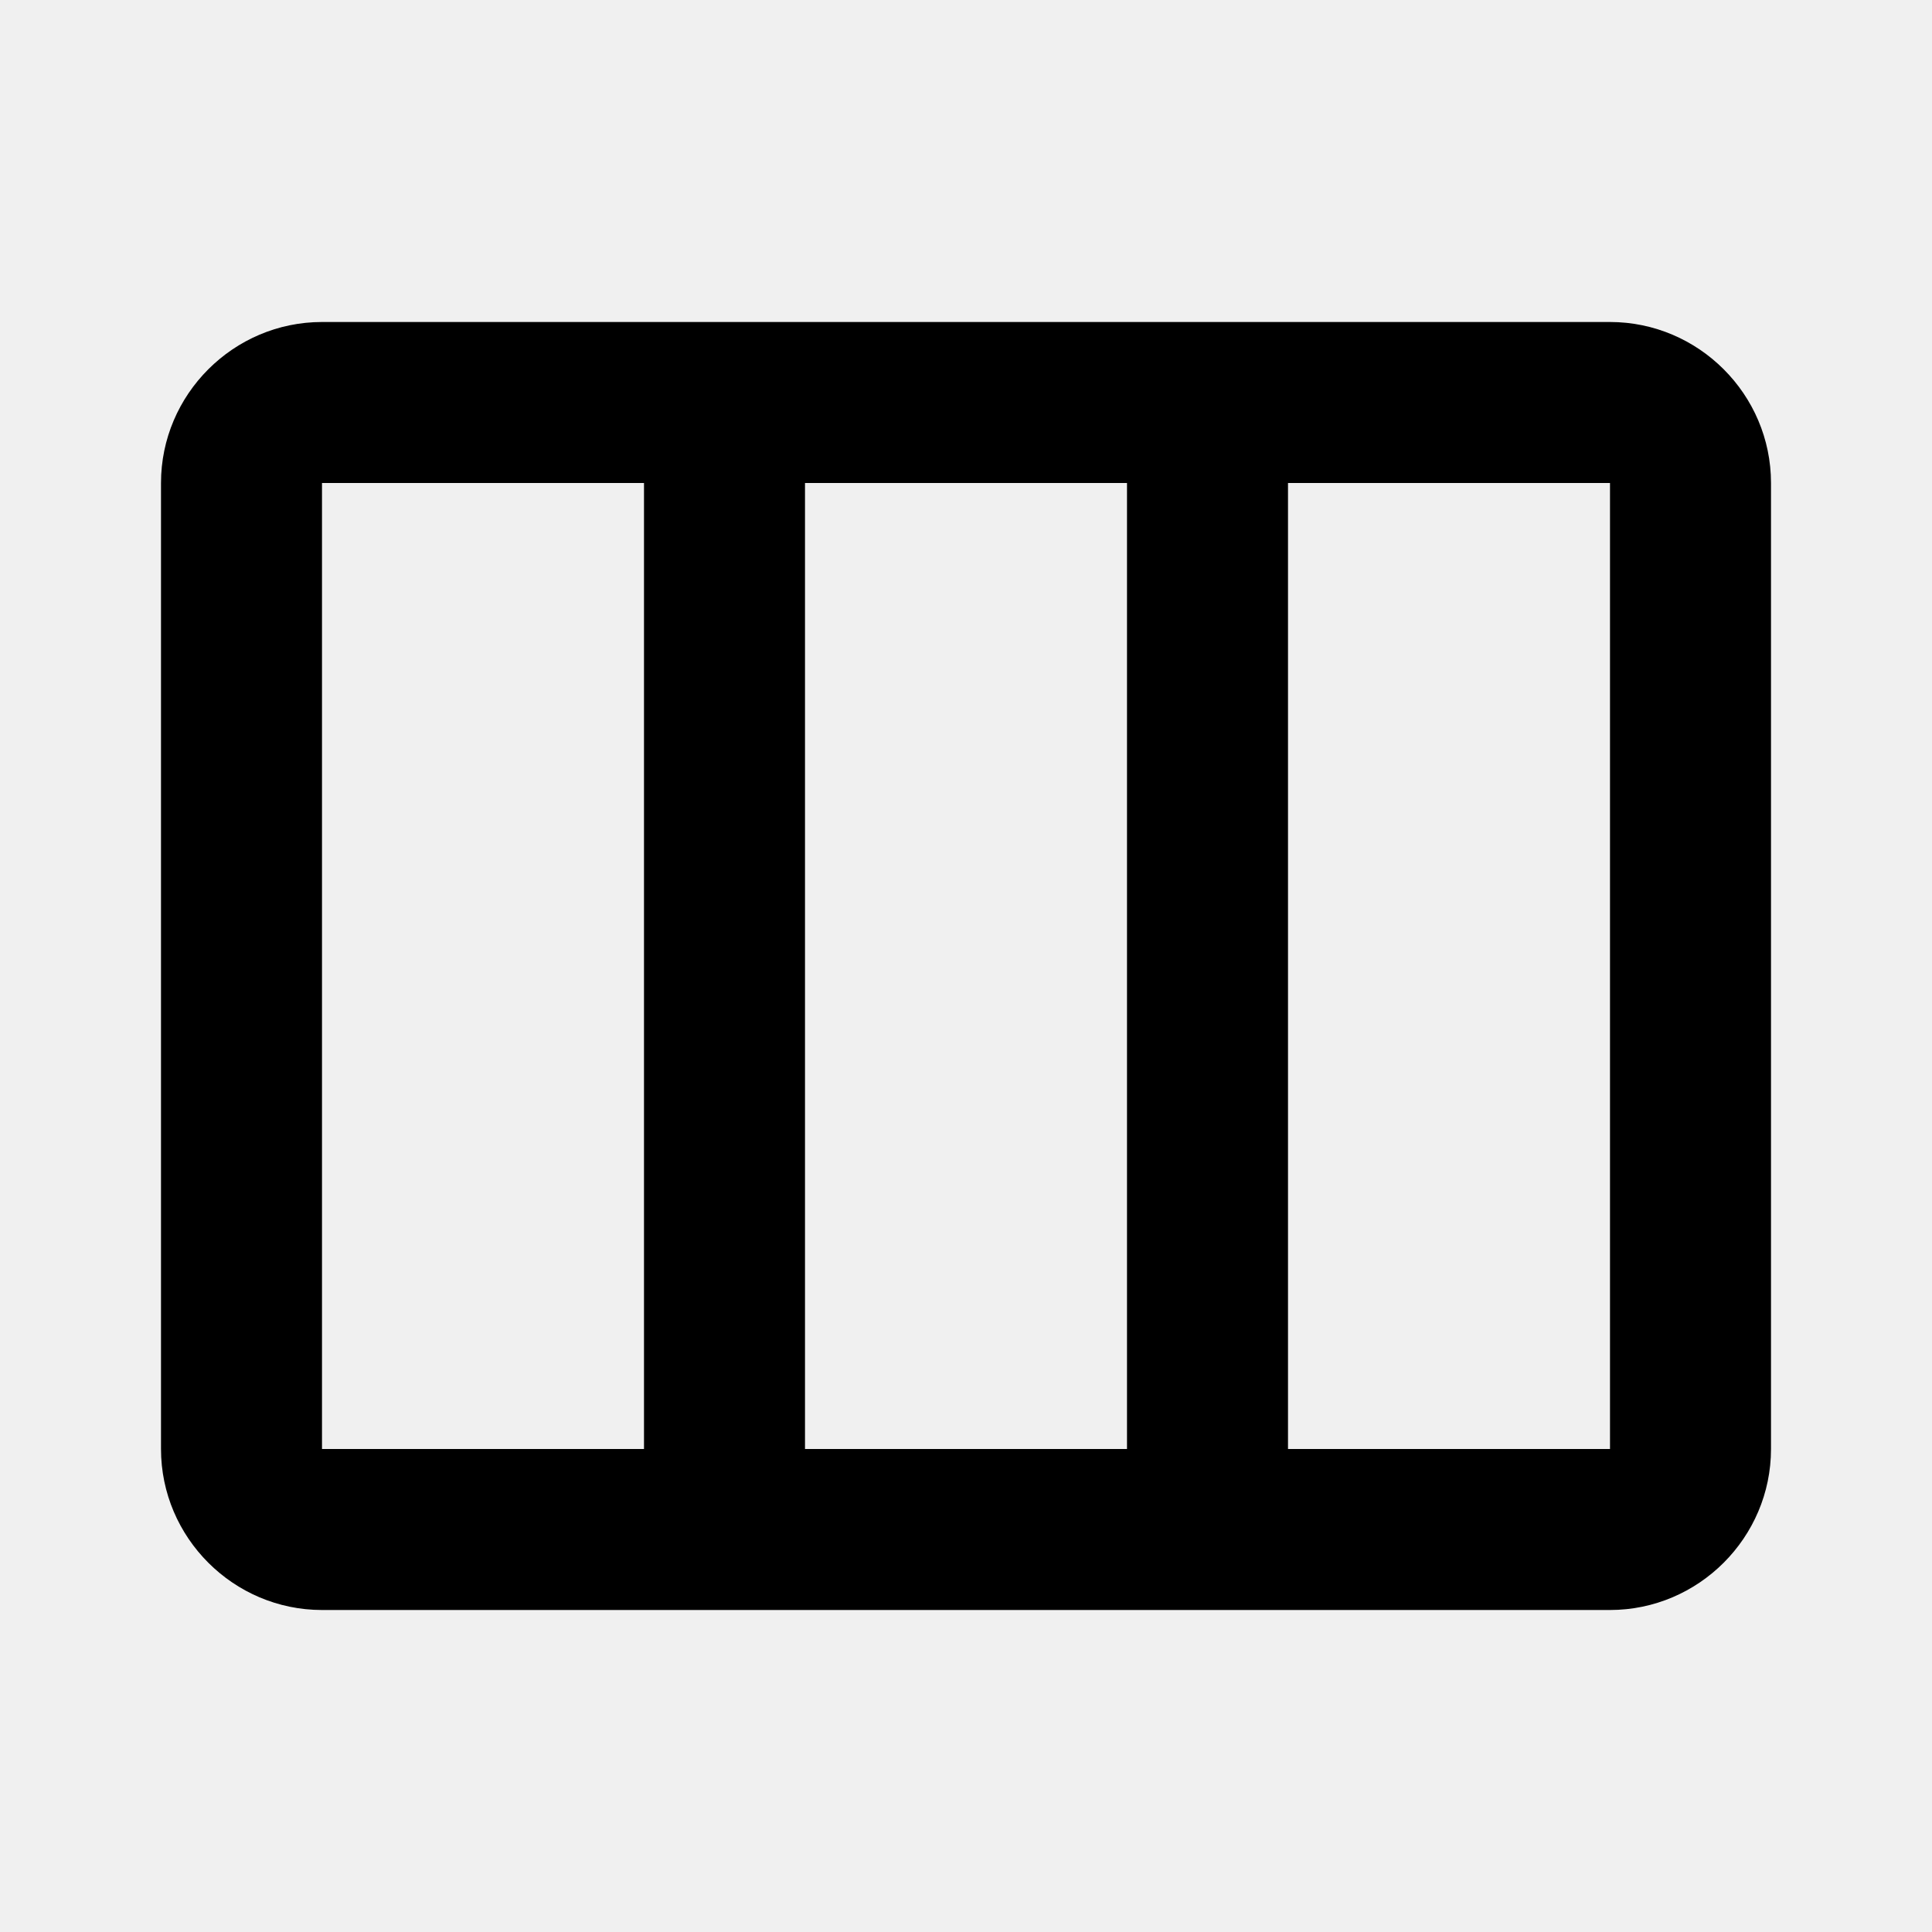
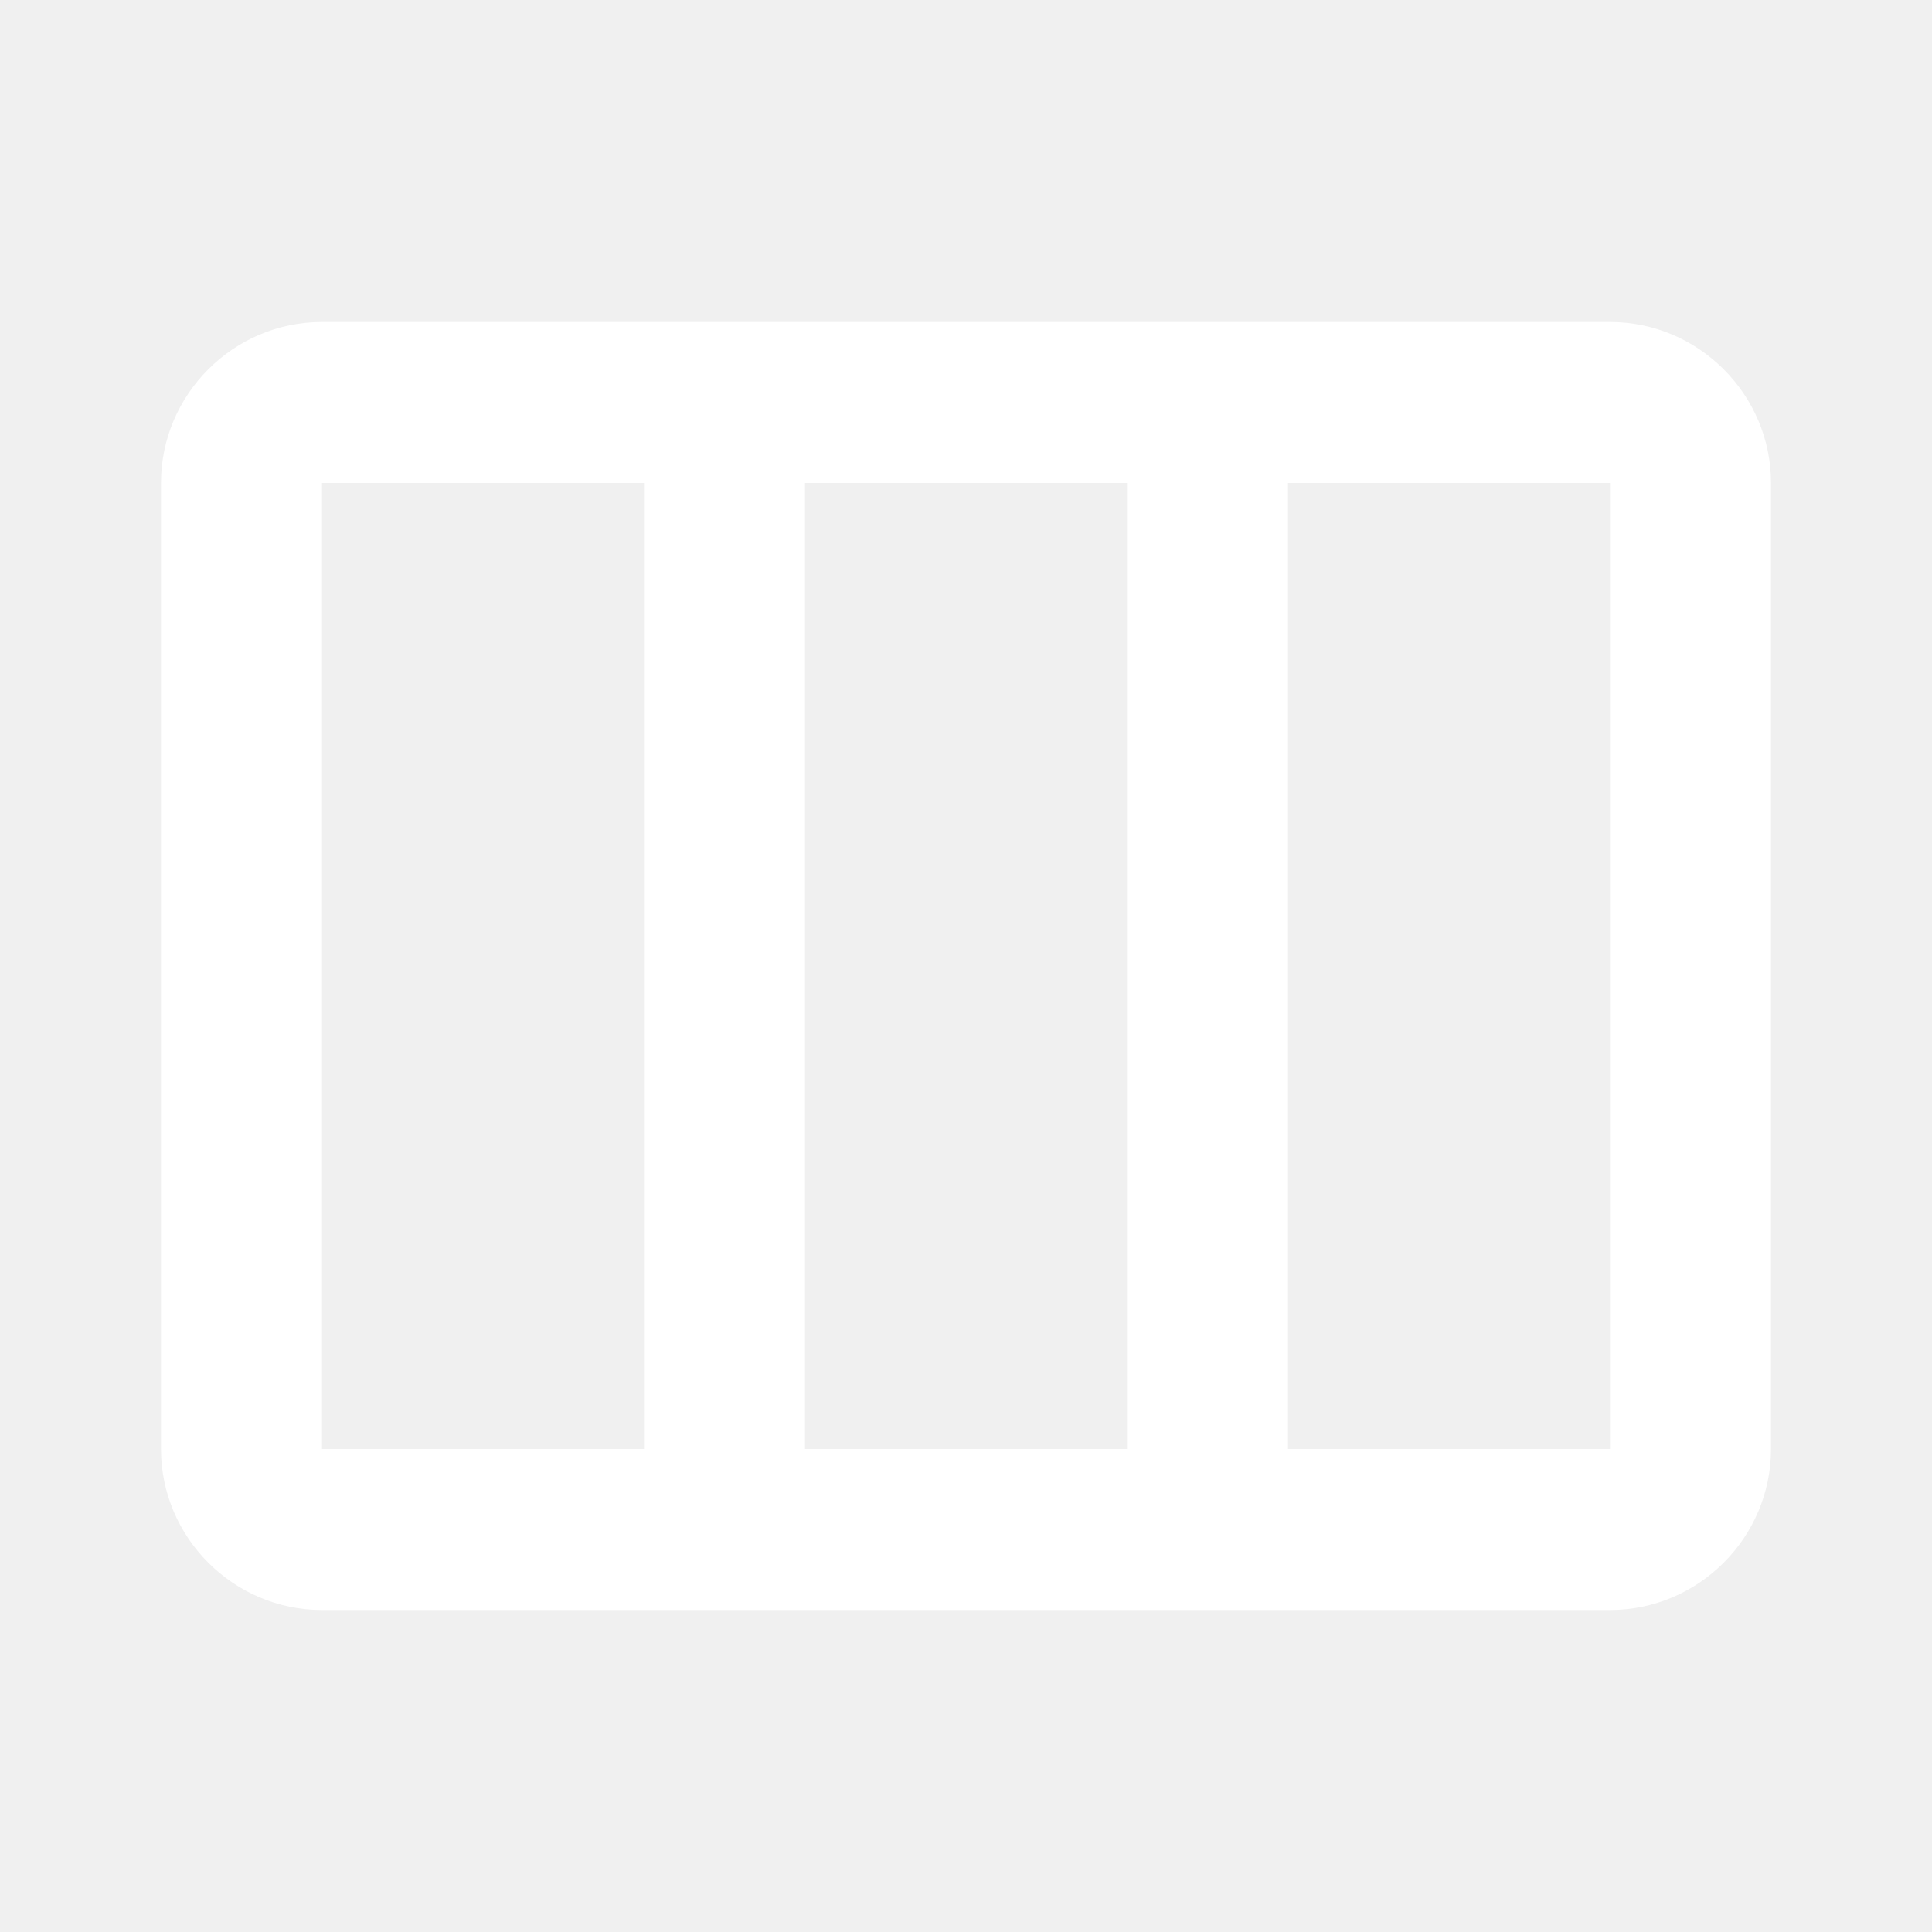
<svg xmlns="http://www.w3.org/2000/svg" width="24" height="24" viewBox="0 0 24 24" fill="none">
-   <path d="M20 4H4C2.9 4 2 4.9 2 6V18C2 19.1 2.9 20 4 20H20C21.1 20 22 19.1 22 18V6C22 4.9 21.1 4 20 4ZM4 18V6H8V18H4ZM10 18V6H14V18H10ZM20 18H16V6H20V18Z" fill="black" />
+   <path d="M20 4H4C2.9 4 2 4.9 2 6V18C2 19.1 2.9 20 4 20H20C21.1 20 22 19.1 22 18V6C22 4.9 21.1 4 20 4ZM4 18V6H8V18H4ZM10 18V6H14V18H10ZM20 18H16V6H20V18Z" fill="white" />
</svg>
